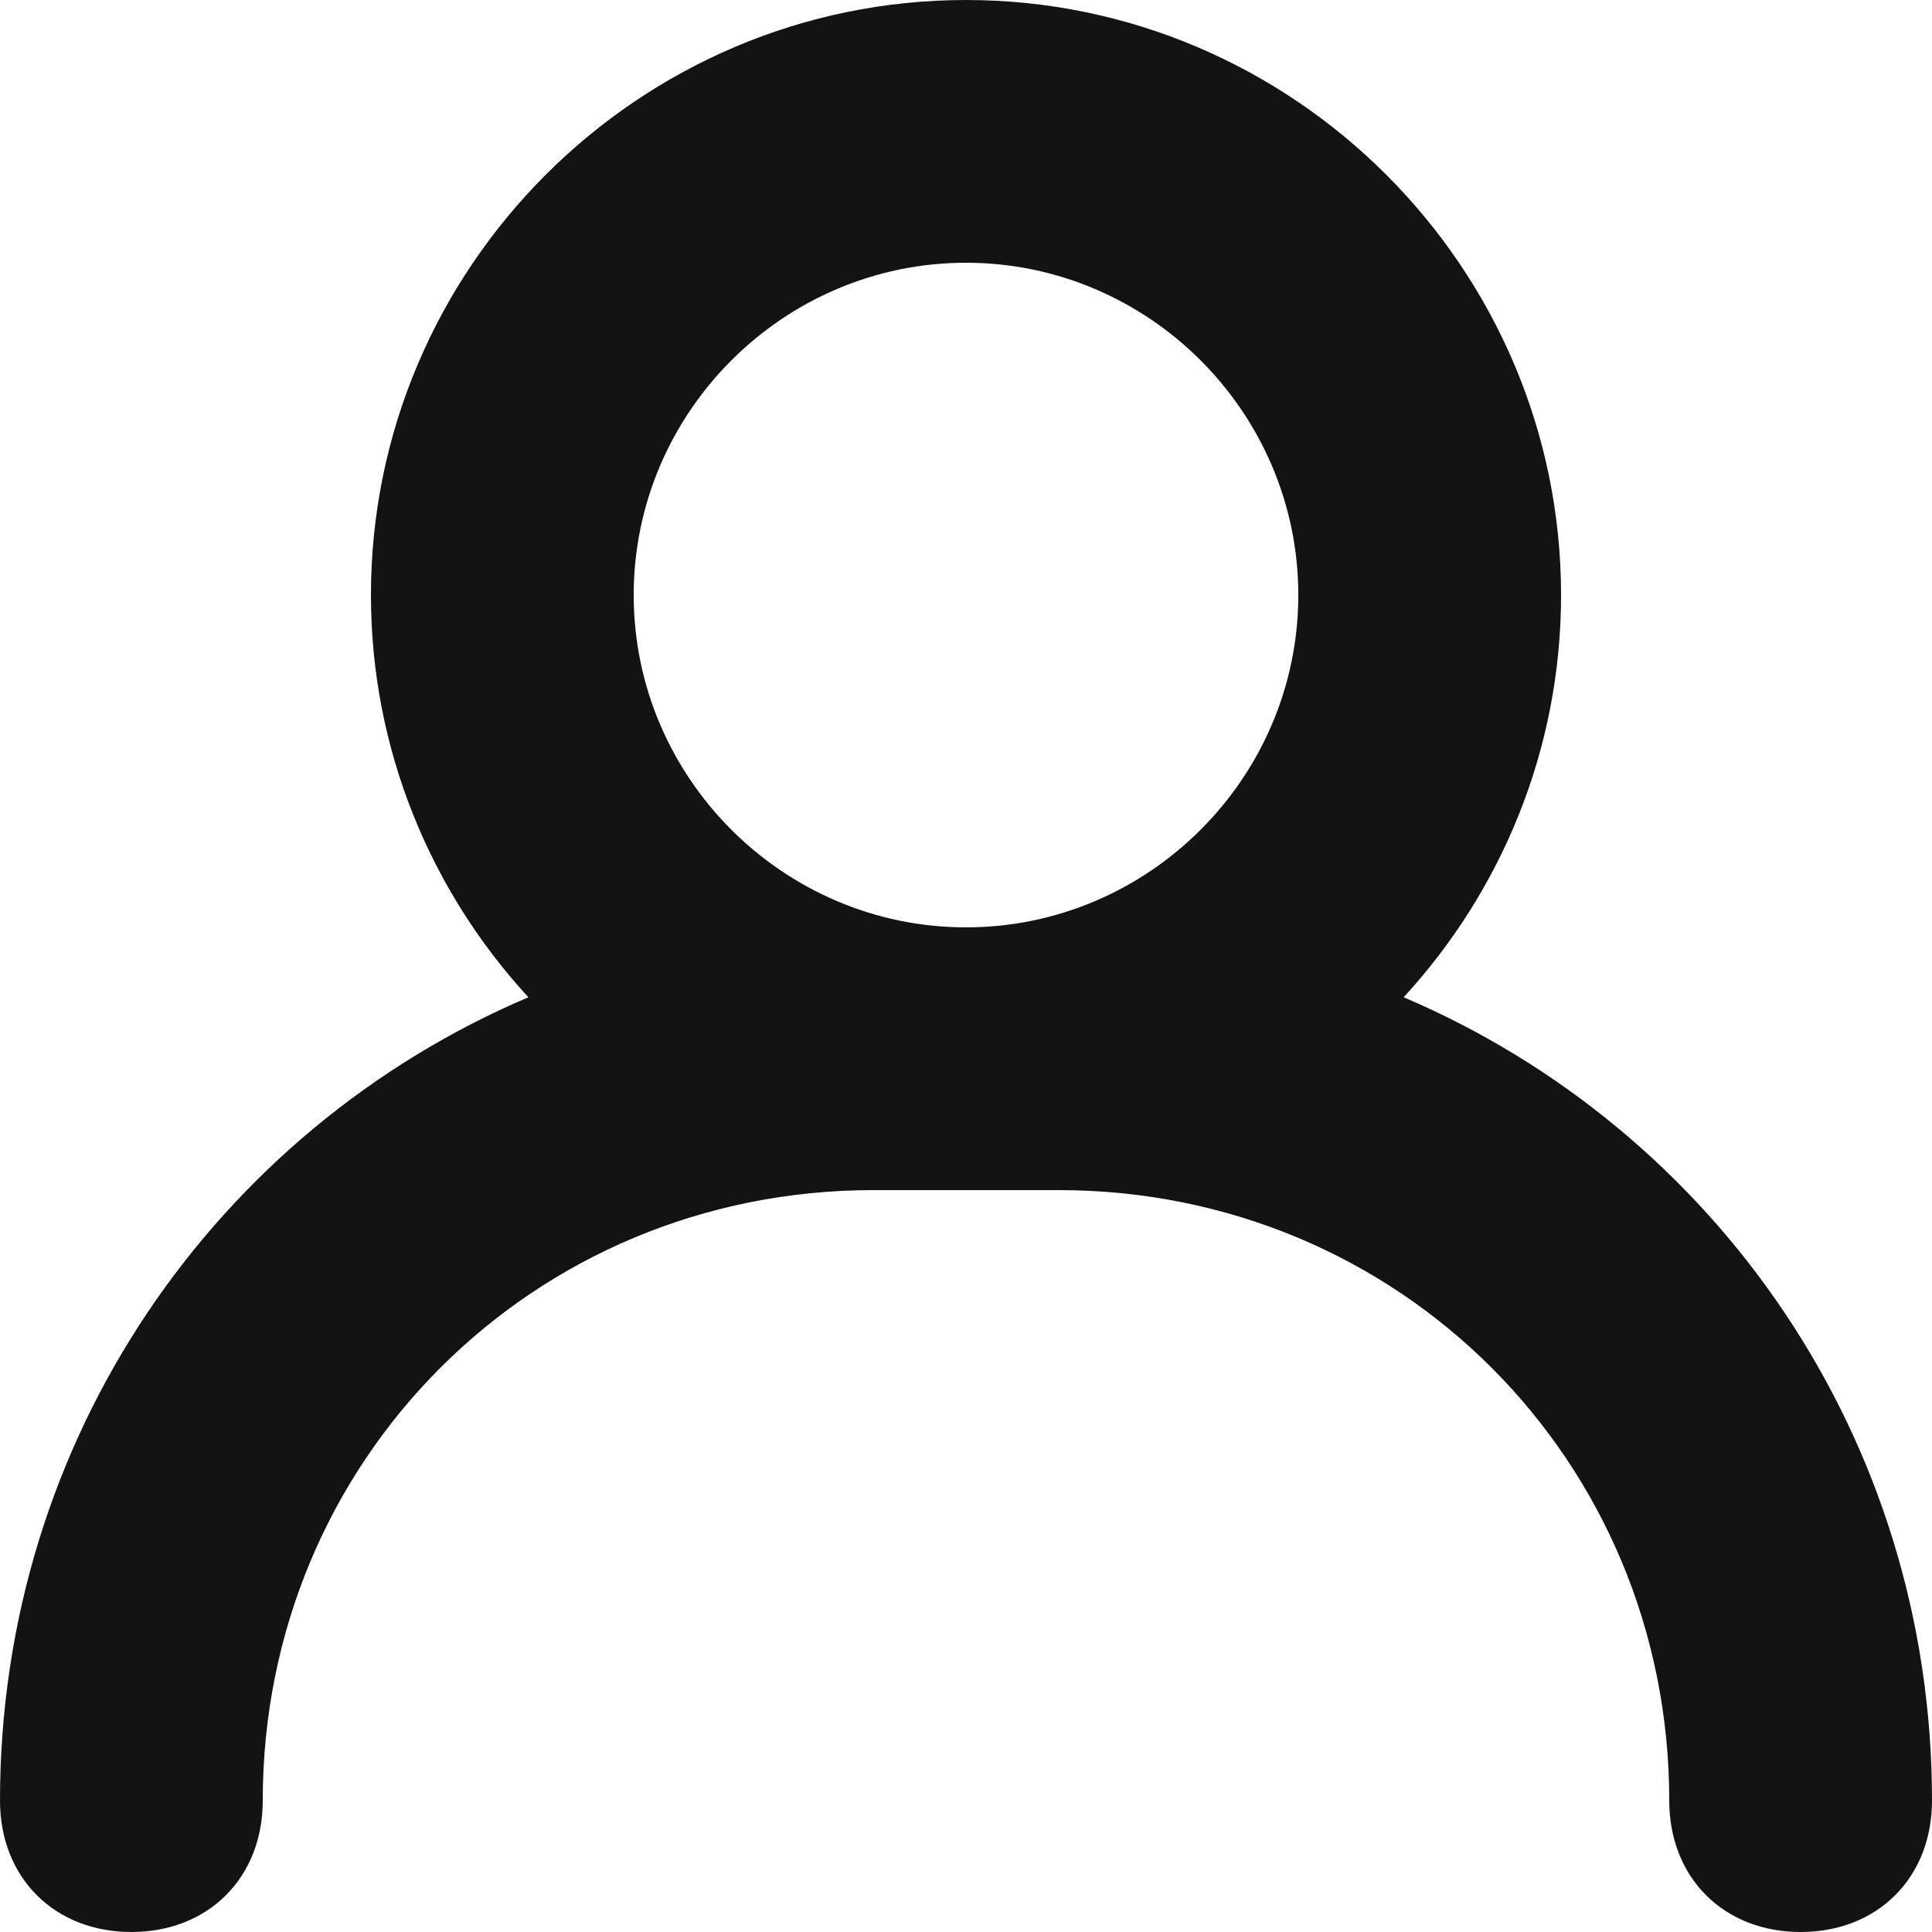
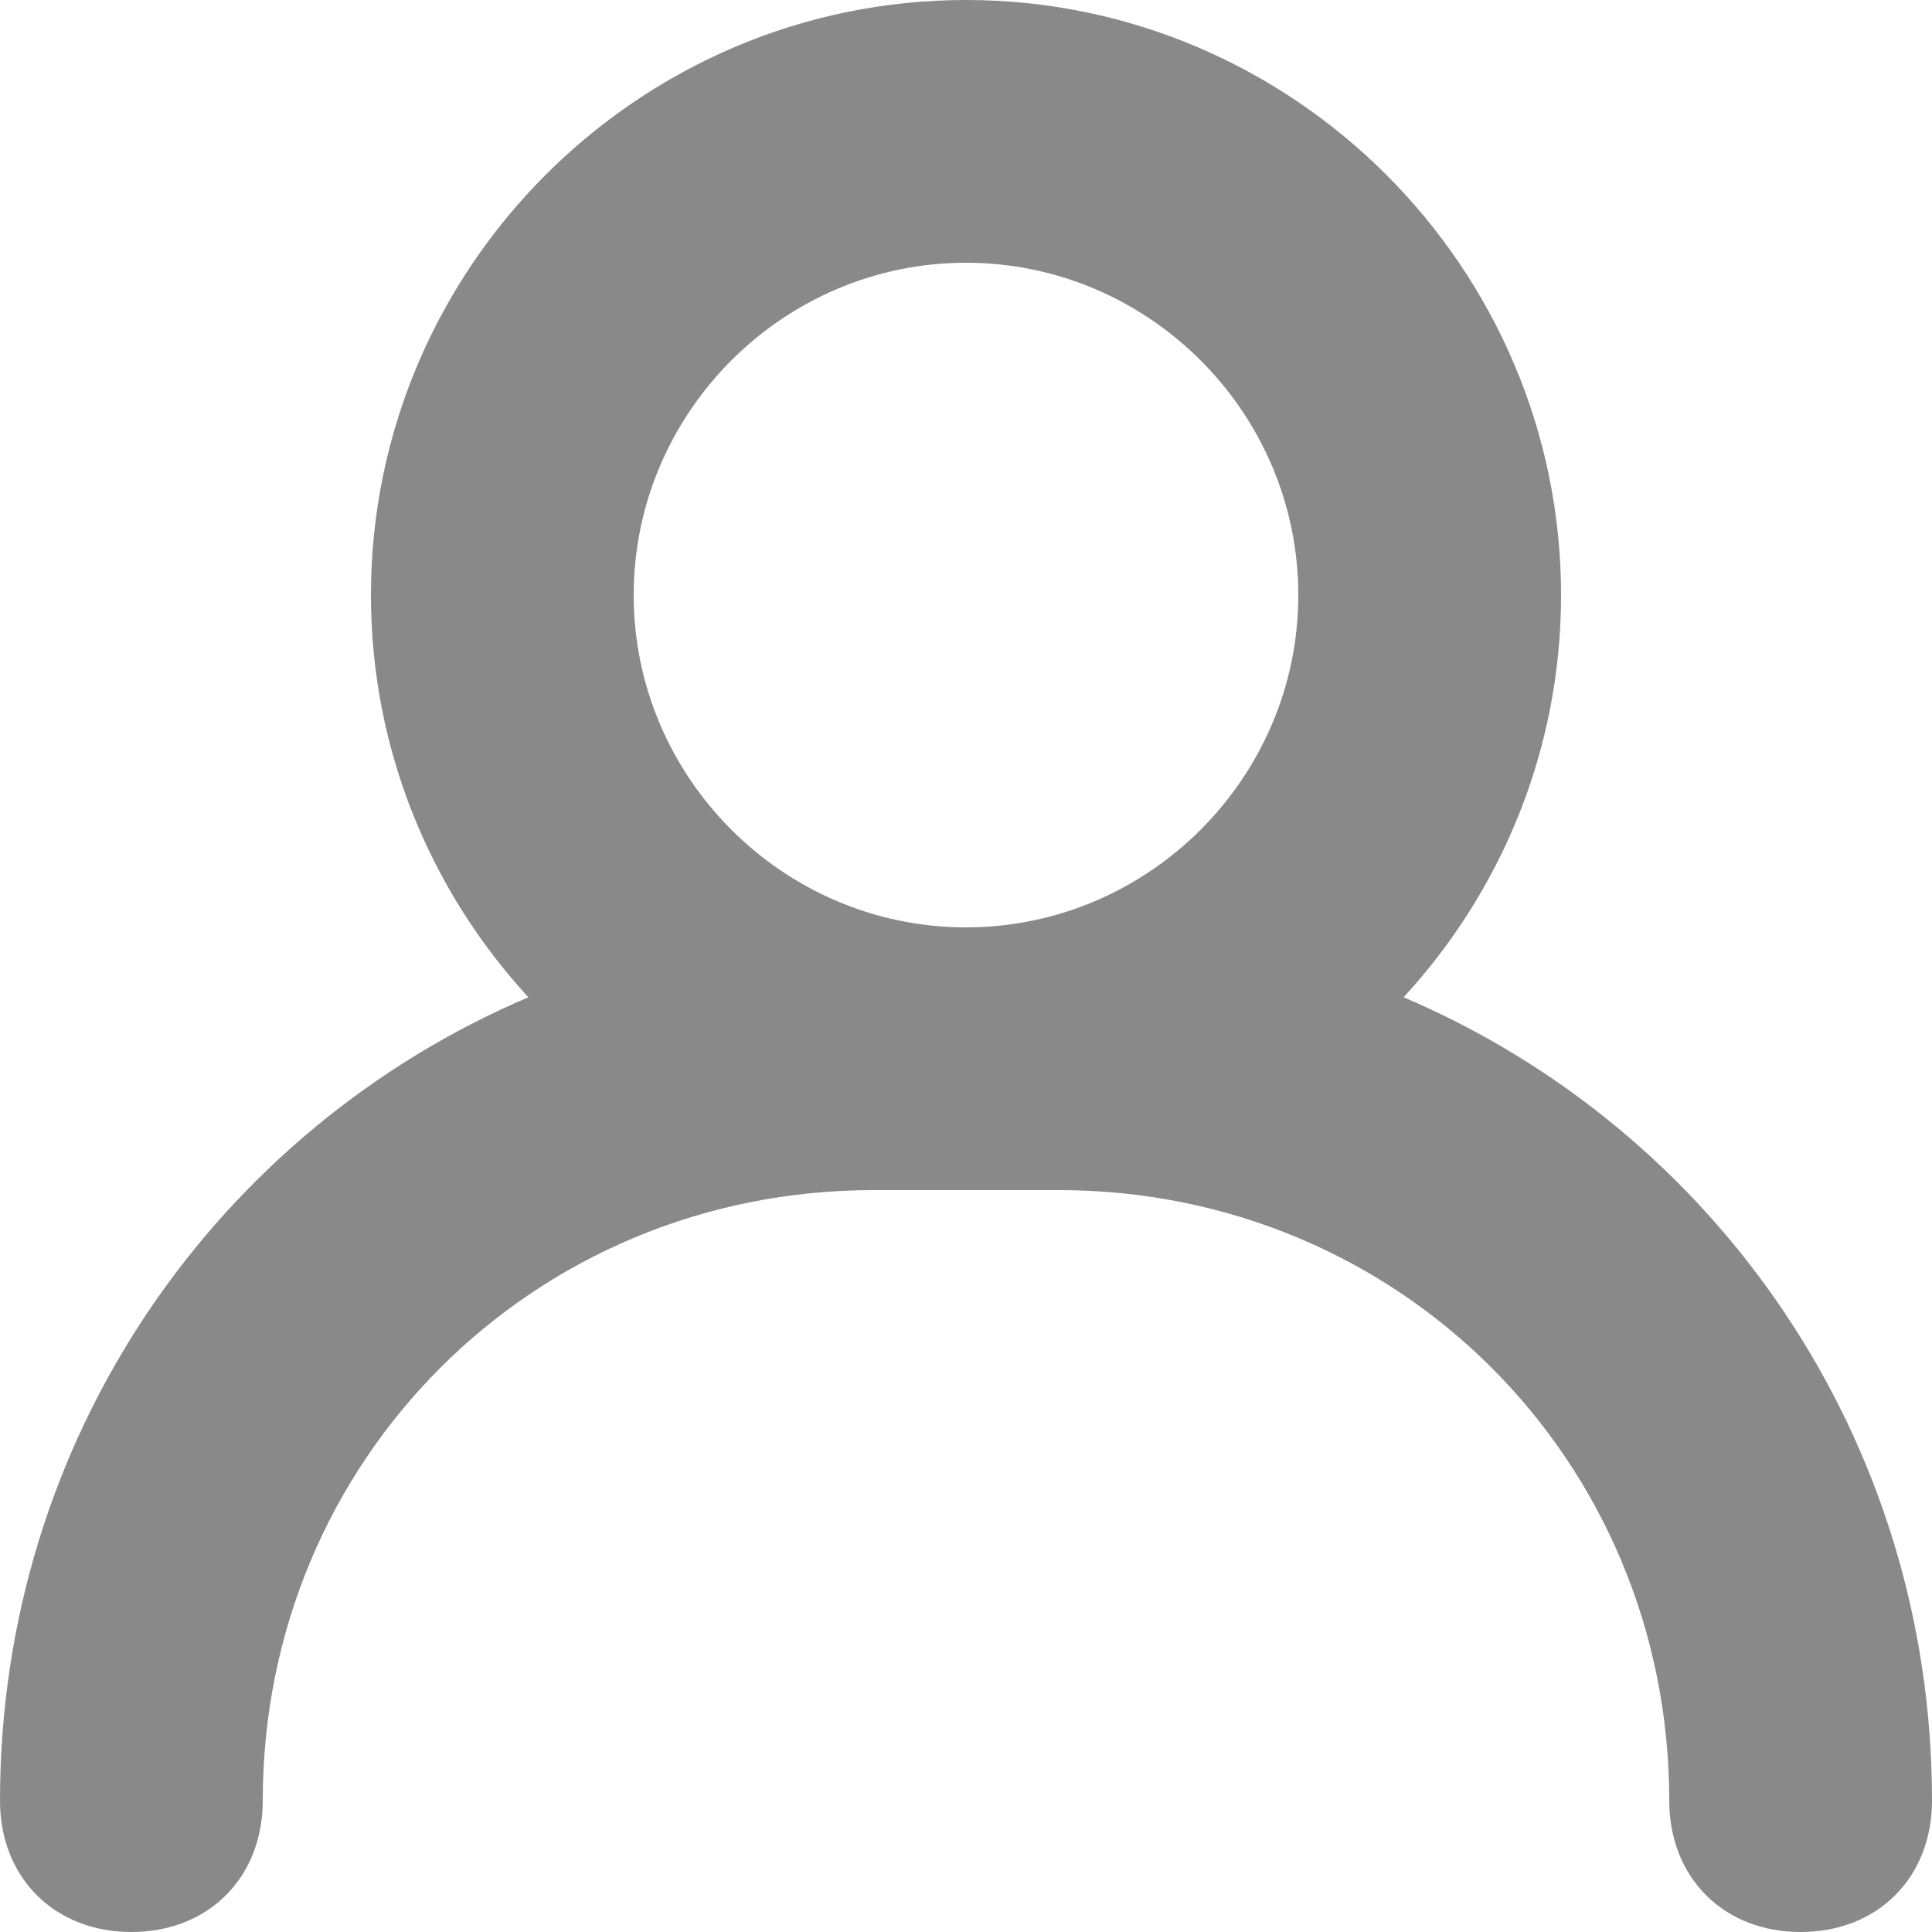
<svg xmlns="http://www.w3.org/2000/svg" width="40" height="40" viewBox="0 0 40 40" fill="none">
-   <path fill-rule="evenodd" clip-rule="evenodd" d="M20 0C26.778 0 32.32 5.542 32.32 12.32C32.32 15.525 31.08 18.452 29.061 20.647C35.517 23.398 40 29.781 40 37.28C40 38.038 39.744 38.731 39.238 39.238C38.731 39.744 38.038 40 37.28 40C36.522 40 35.828 39.744 35.322 39.238C34.816 38.731 34.56 38.038 34.56 37.28C34.56 30.234 28.966 24.64 21.92 24.64H18.08C11.034 24.64 5.44 30.234 5.44 37.28C5.44 38.038 5.184 38.731 4.678 39.238C4.171 39.744 3.478 40 2.72 40C1.962 40 1.269 39.744 0.762 39.238C0.256 38.731 0 38.038 0 37.28C0 29.781 4.483 23.398 10.939 20.647C8.92 18.452 7.68 15.525 7.68 12.32C7.68 5.542 13.222 0 20 0ZM26.88 12.32C26.88 8.538 23.782 5.44 20 5.44C16.218 5.44 13.12 8.538 13.12 12.32C13.12 16.102 16.218 19.2 20 19.2C23.782 19.2 26.88 16.102 26.88 12.32Z" fill="#131313" />
+   <g opacity="0.5">
+     <path fill-rule="evenodd" clip-rule="evenodd" d="M20 0C26.778 0 32.32 5.542 32.32 12.32C32.32 15.525 31.08 18.452 29.061 20.647C35.517 23.398 40 29.781 40 37.28C40 38.038 39.744 38.731 39.238 39.238C38.731 39.744 38.038 40 37.28 40C36.522 40 35.828 39.744 35.322 39.238C34.816 38.731 34.56 38.038 34.56 37.28C34.56 30.234 28.966 24.64 21.92 24.64H18.08C11.034 24.64 5.44 30.234 5.44 37.28C5.44 38.038 5.184 38.731 4.678 39.238C4.171 39.744 3.478 40 2.72 40C1.962 40 1.269 39.744 0.762 39.238C0.256 38.731 0 38.038 0 37.28C0 29.781 4.483 23.398 10.939 20.647C8.92 18.452 7.68 15.525 7.68 12.32C7.68 5.542 13.222 0 20 0ZM26.88 12.32C26.88 8.538 23.782 5.44 20 5.44C16.218 5.44 13.12 8.538 13.12 12.32C13.12 16.102 16.218 19.2 20 19.2C23.782 19.2 26.88 16.102 26.88 12.32Z" fill="#131313" />
+   </g>
</svg>
